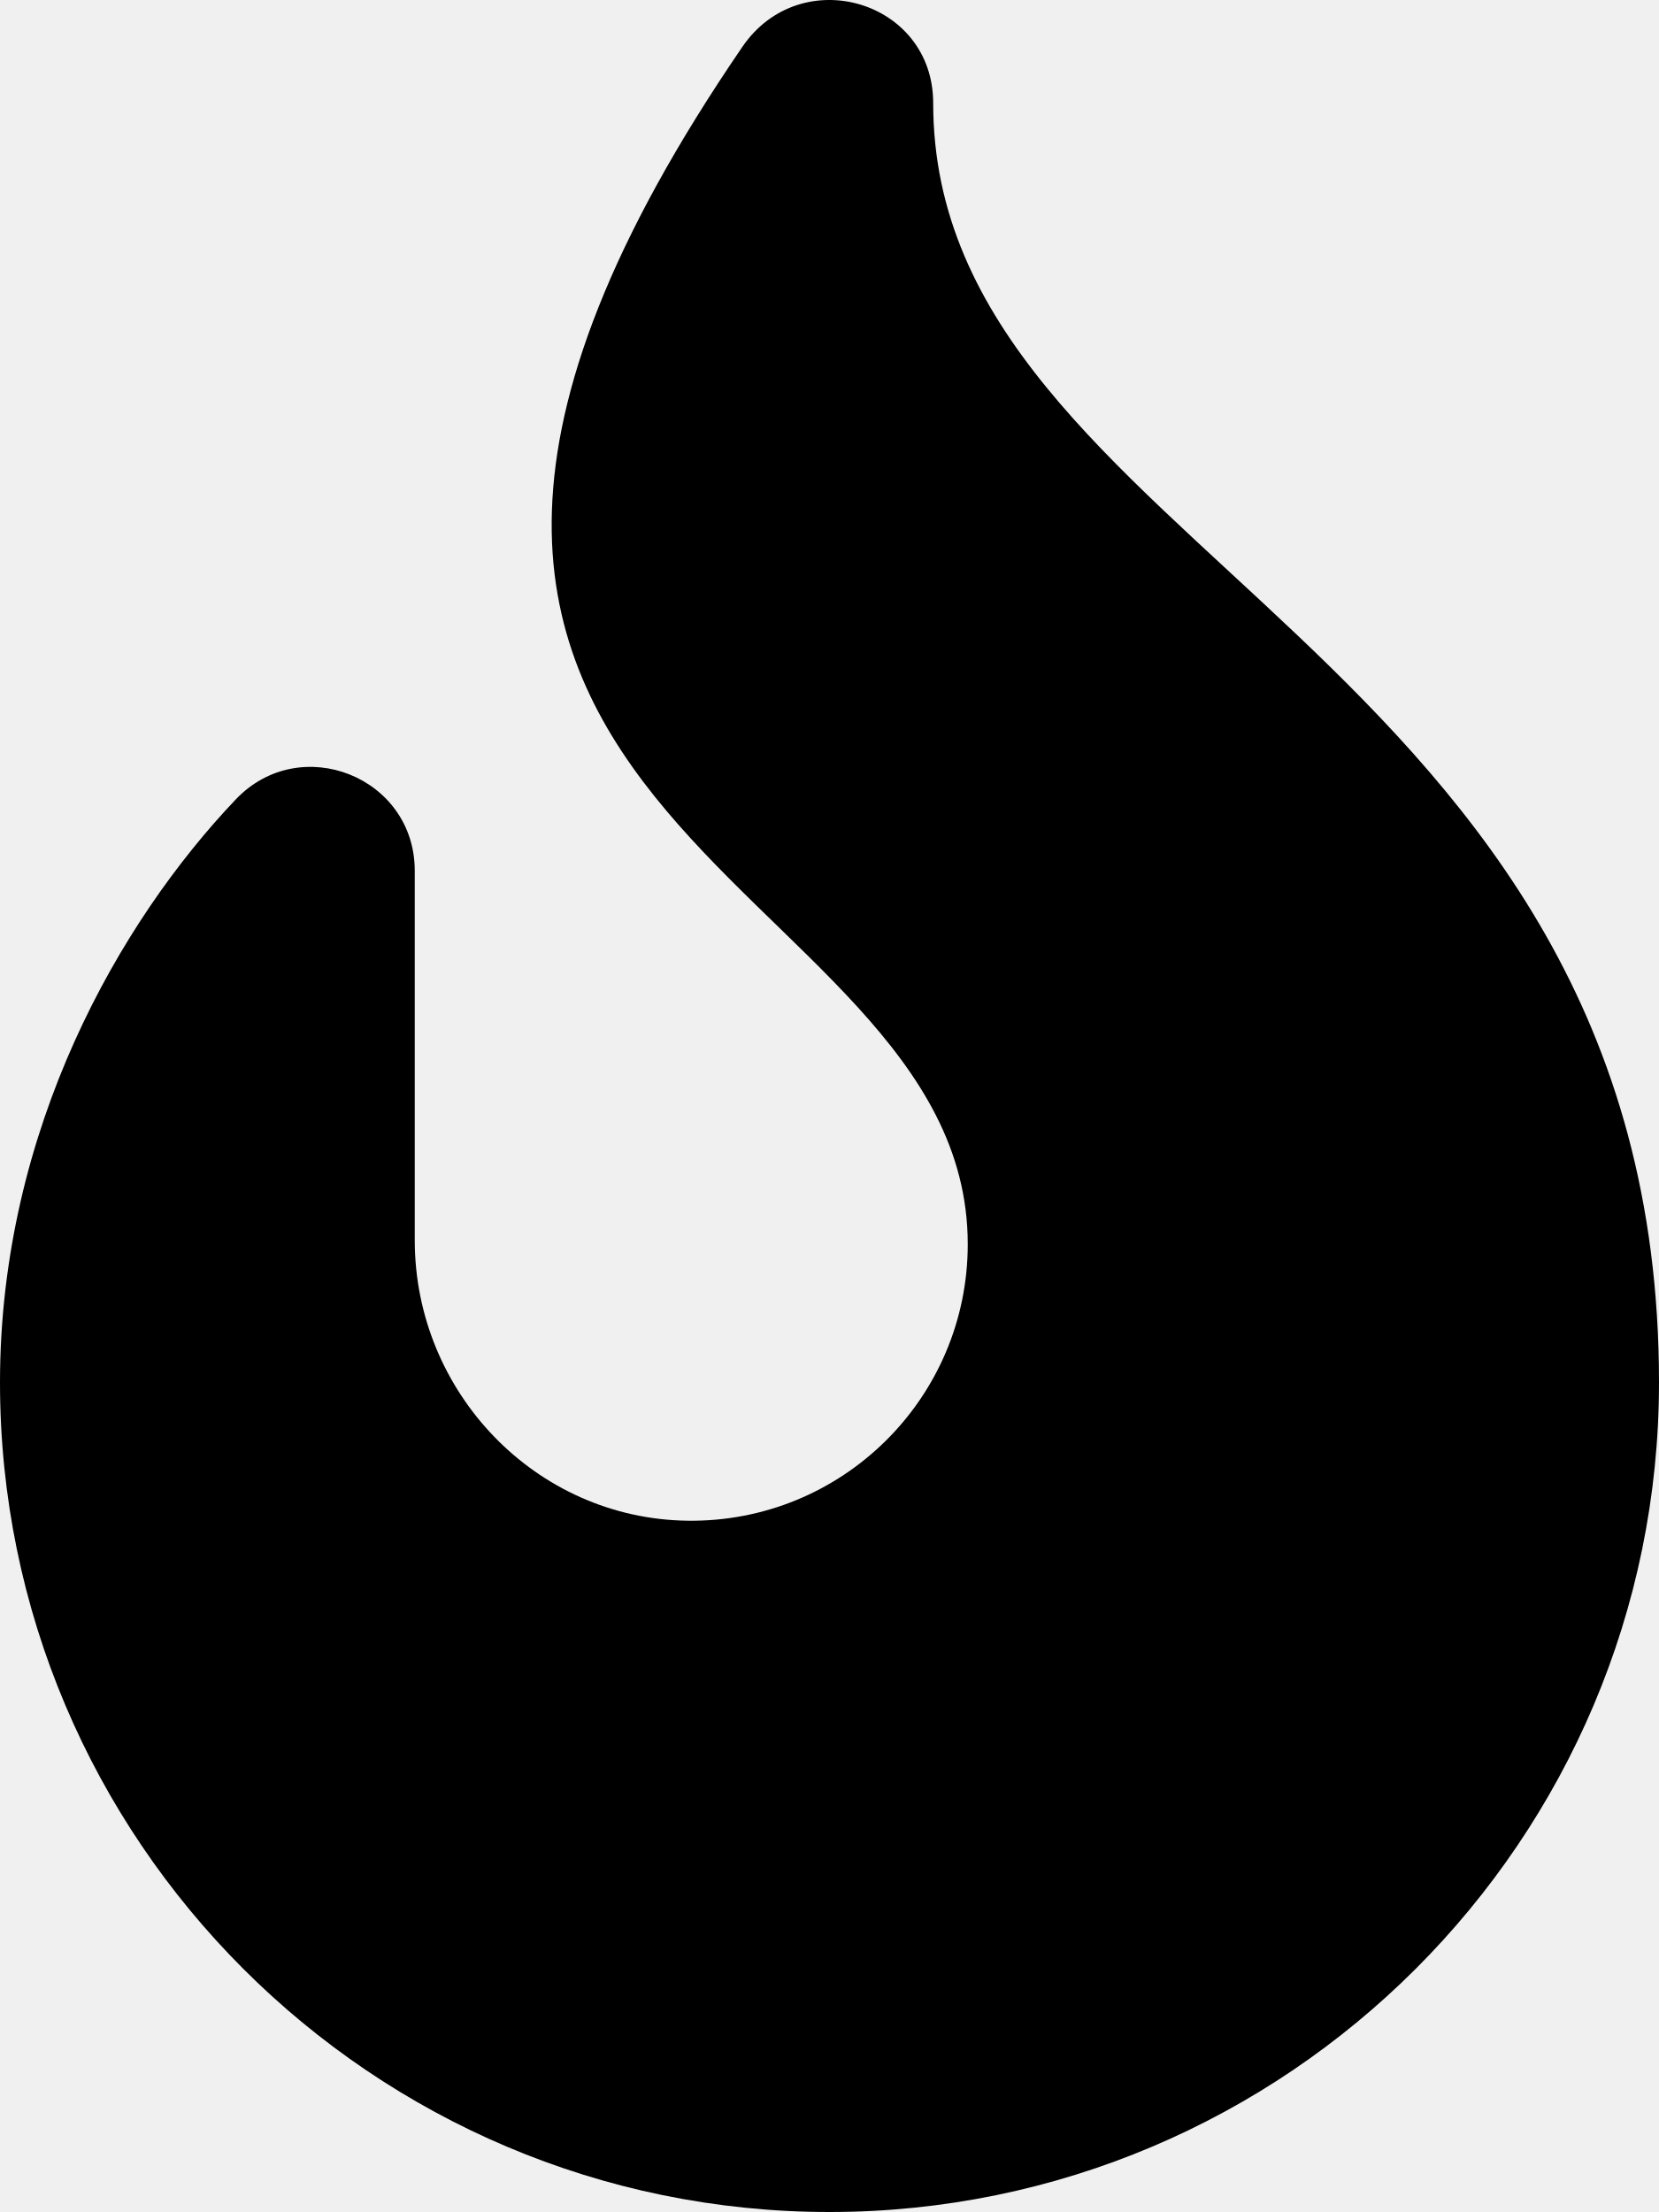
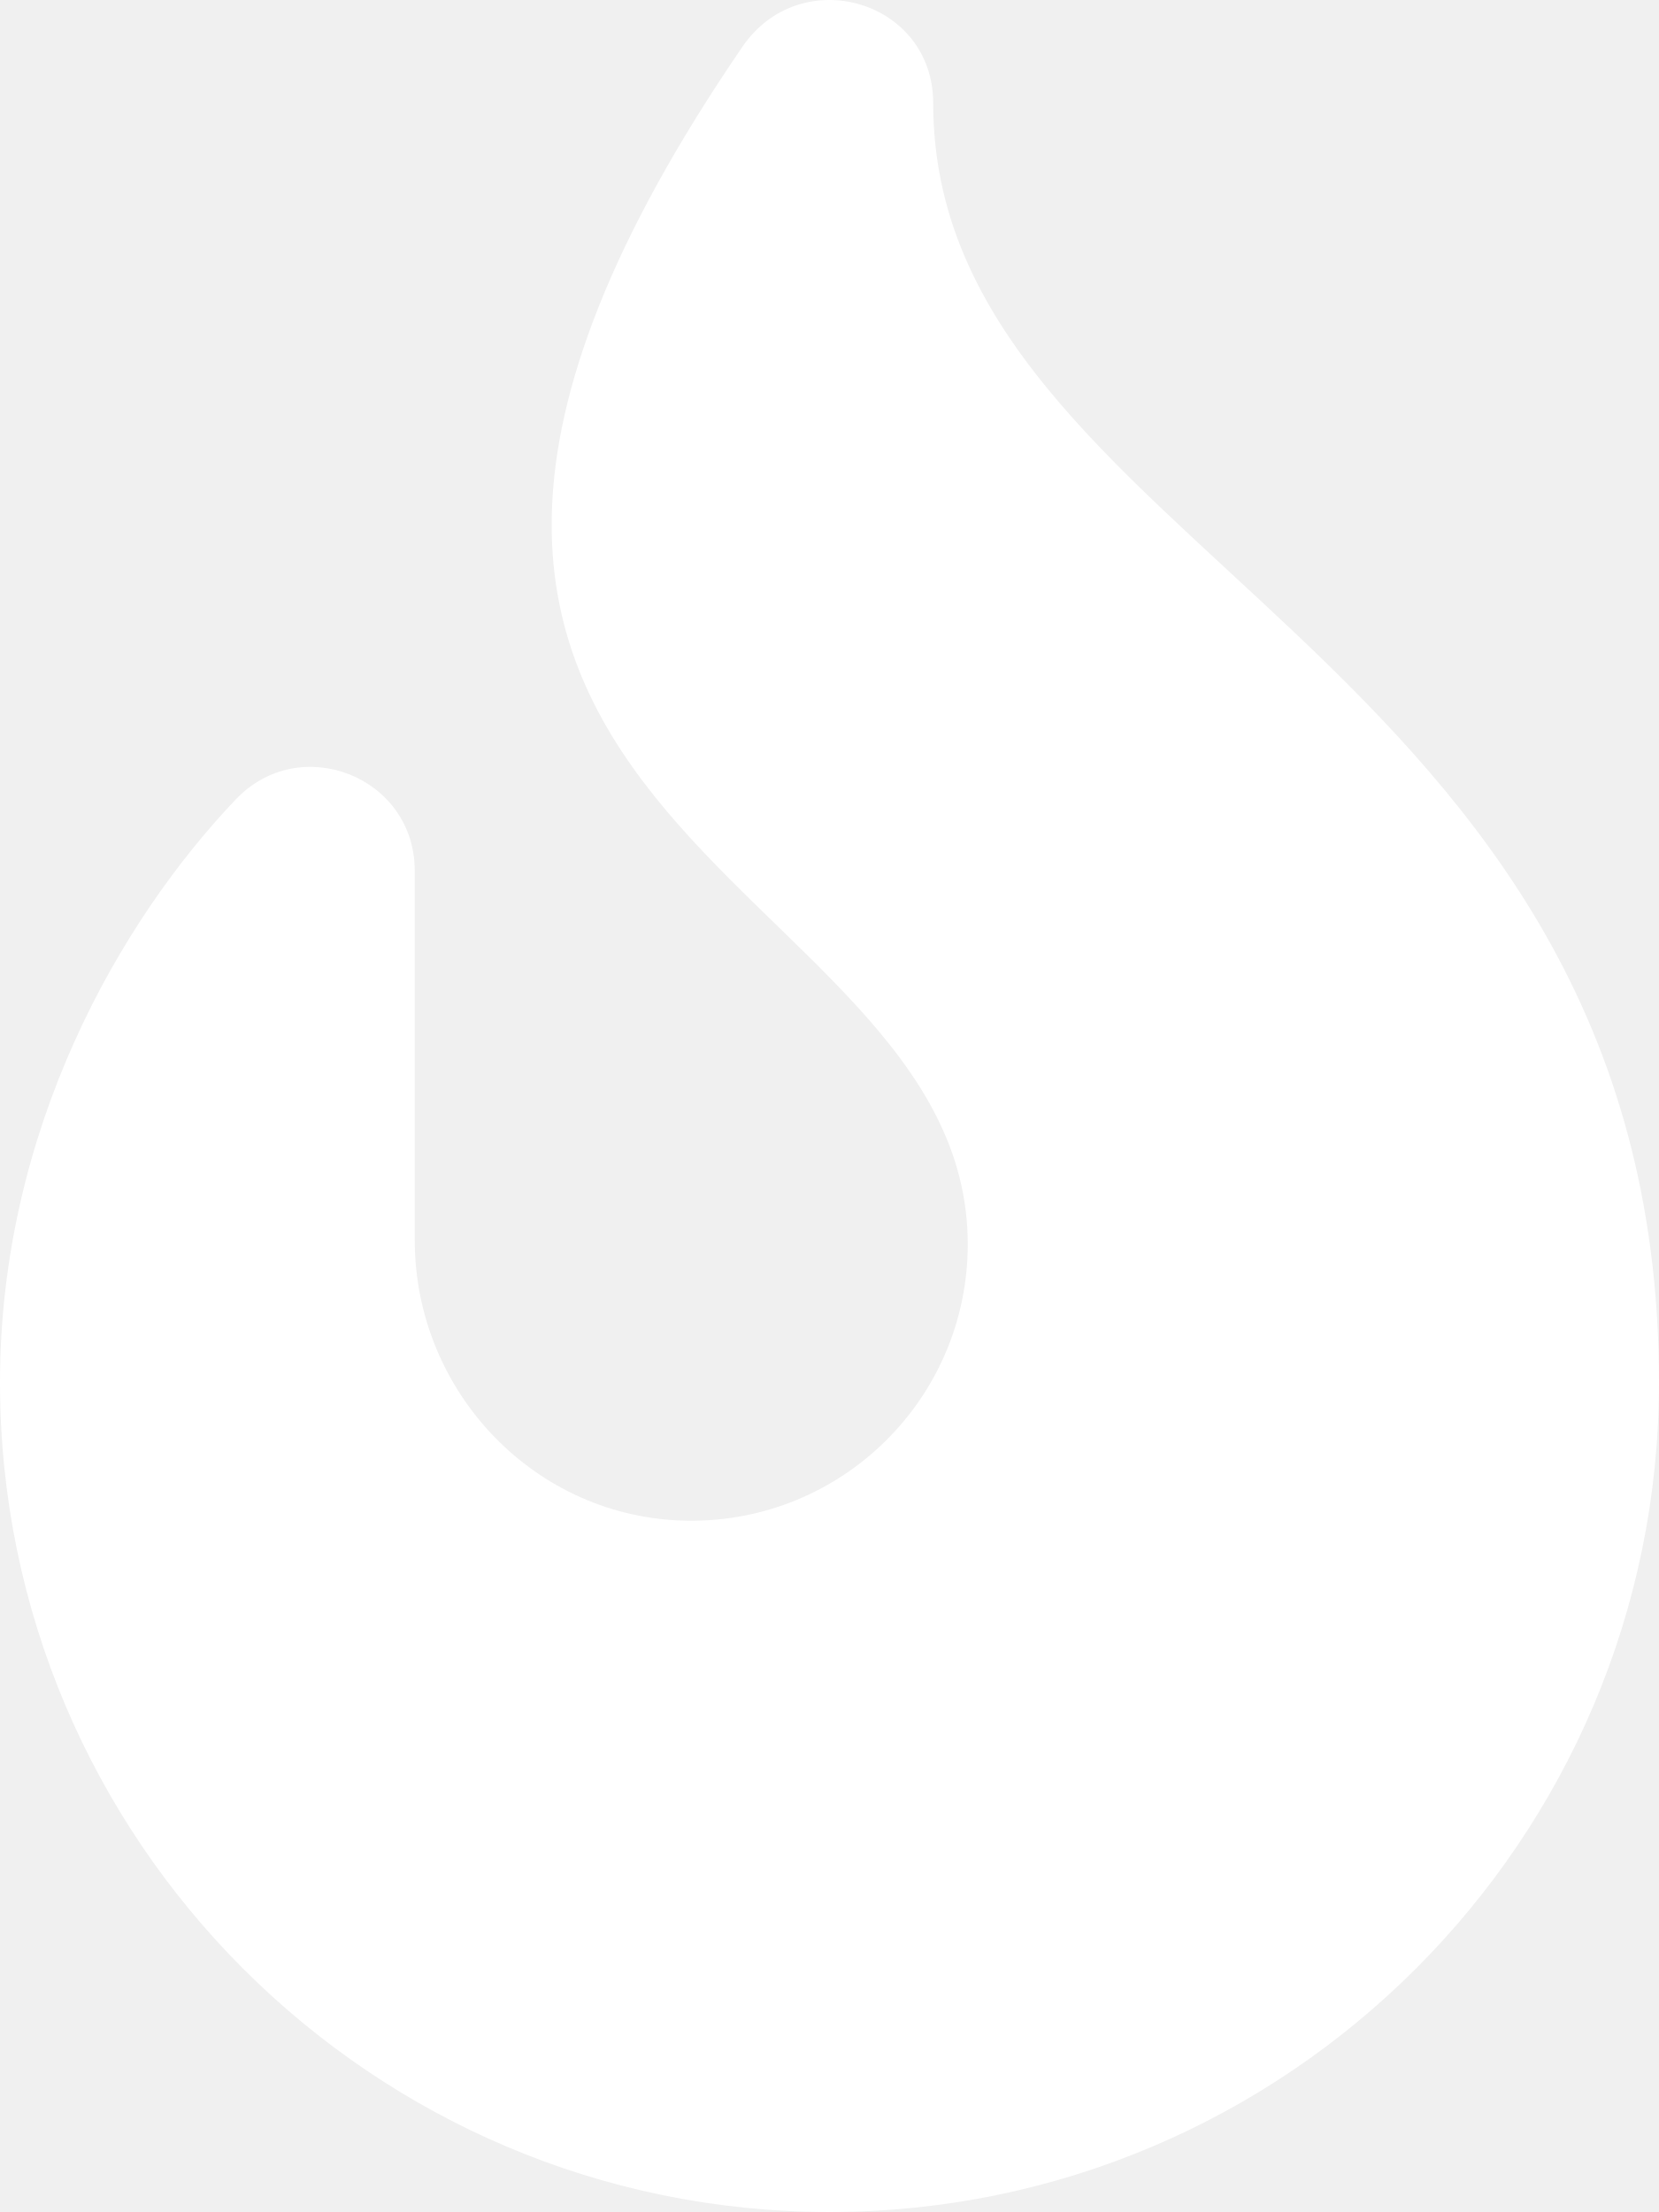
<svg xmlns="http://www.w3.org/2000/svg" aria-hidden="true" focusable="false" data-prefix="fas" data-icon="fire" class="svg-inline--fa fa-fire fa-w-12" role="img" viewBox="0 0 384 512">
-   <path fill="currentColor" d="M216 23.86c0-23.8-30.65-32.77-44.15-13.04C48 191.85 224 200 224 288c0 35.63-29.11 64.46-64.85 63.99-35.17-.45-63.15-29.77-63.15-64.94v-85.51c0-21.7-26.47-32.23-41.43-16.5C27.8 213.16 0 261.33 0 320c0 105.87 86.13 192 192 192s192-86.13 192-192c0-170.29-168-193-168-296.14z" />
+   <path fill="white" d="M216 23.86c0-23.8-30.65-32.77-44.15-13.04C48 191.85 224 200 224 288c0 35.63-29.11 64.46-64.85 63.99-35.17-.45-63.15-29.77-63.15-64.94v-85.51c0-21.7-26.47-32.23-41.43-16.5C27.8 213.16 0 261.33 0 320c0 105.87 86.13 192 192 192s192-86.13 192-192c0-170.29-168-193-168-296.14z" />
</svg>
